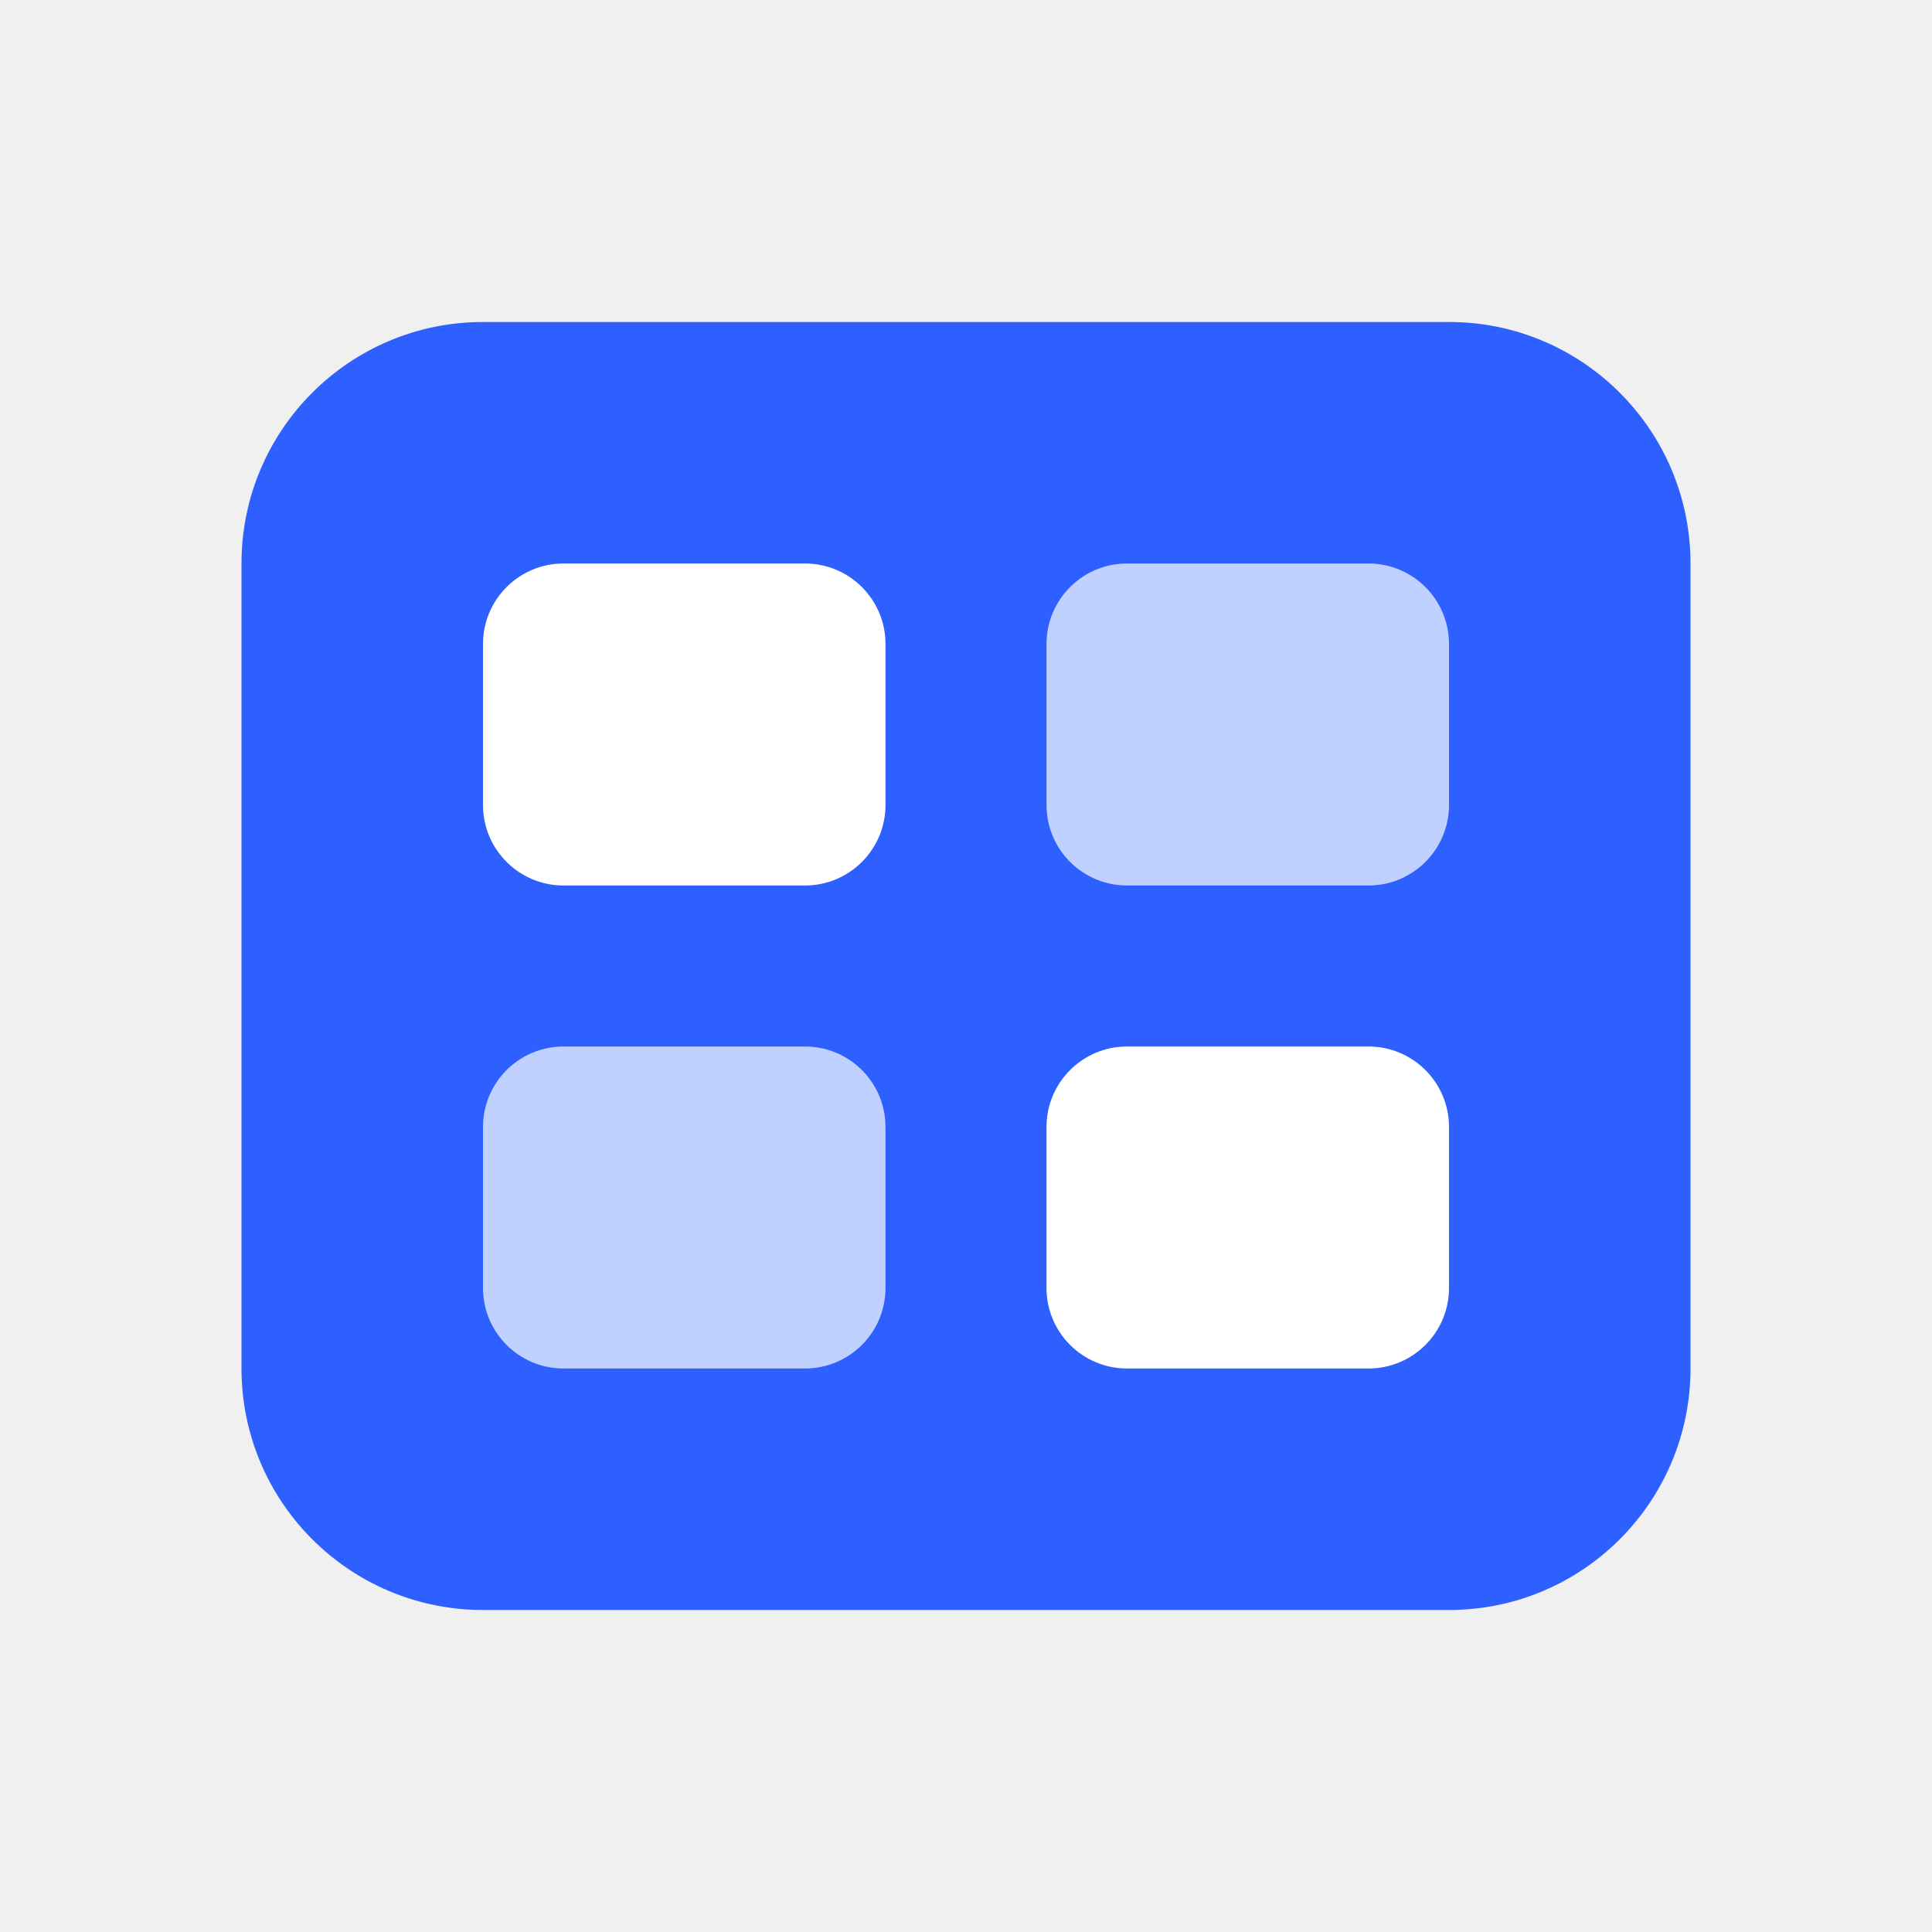
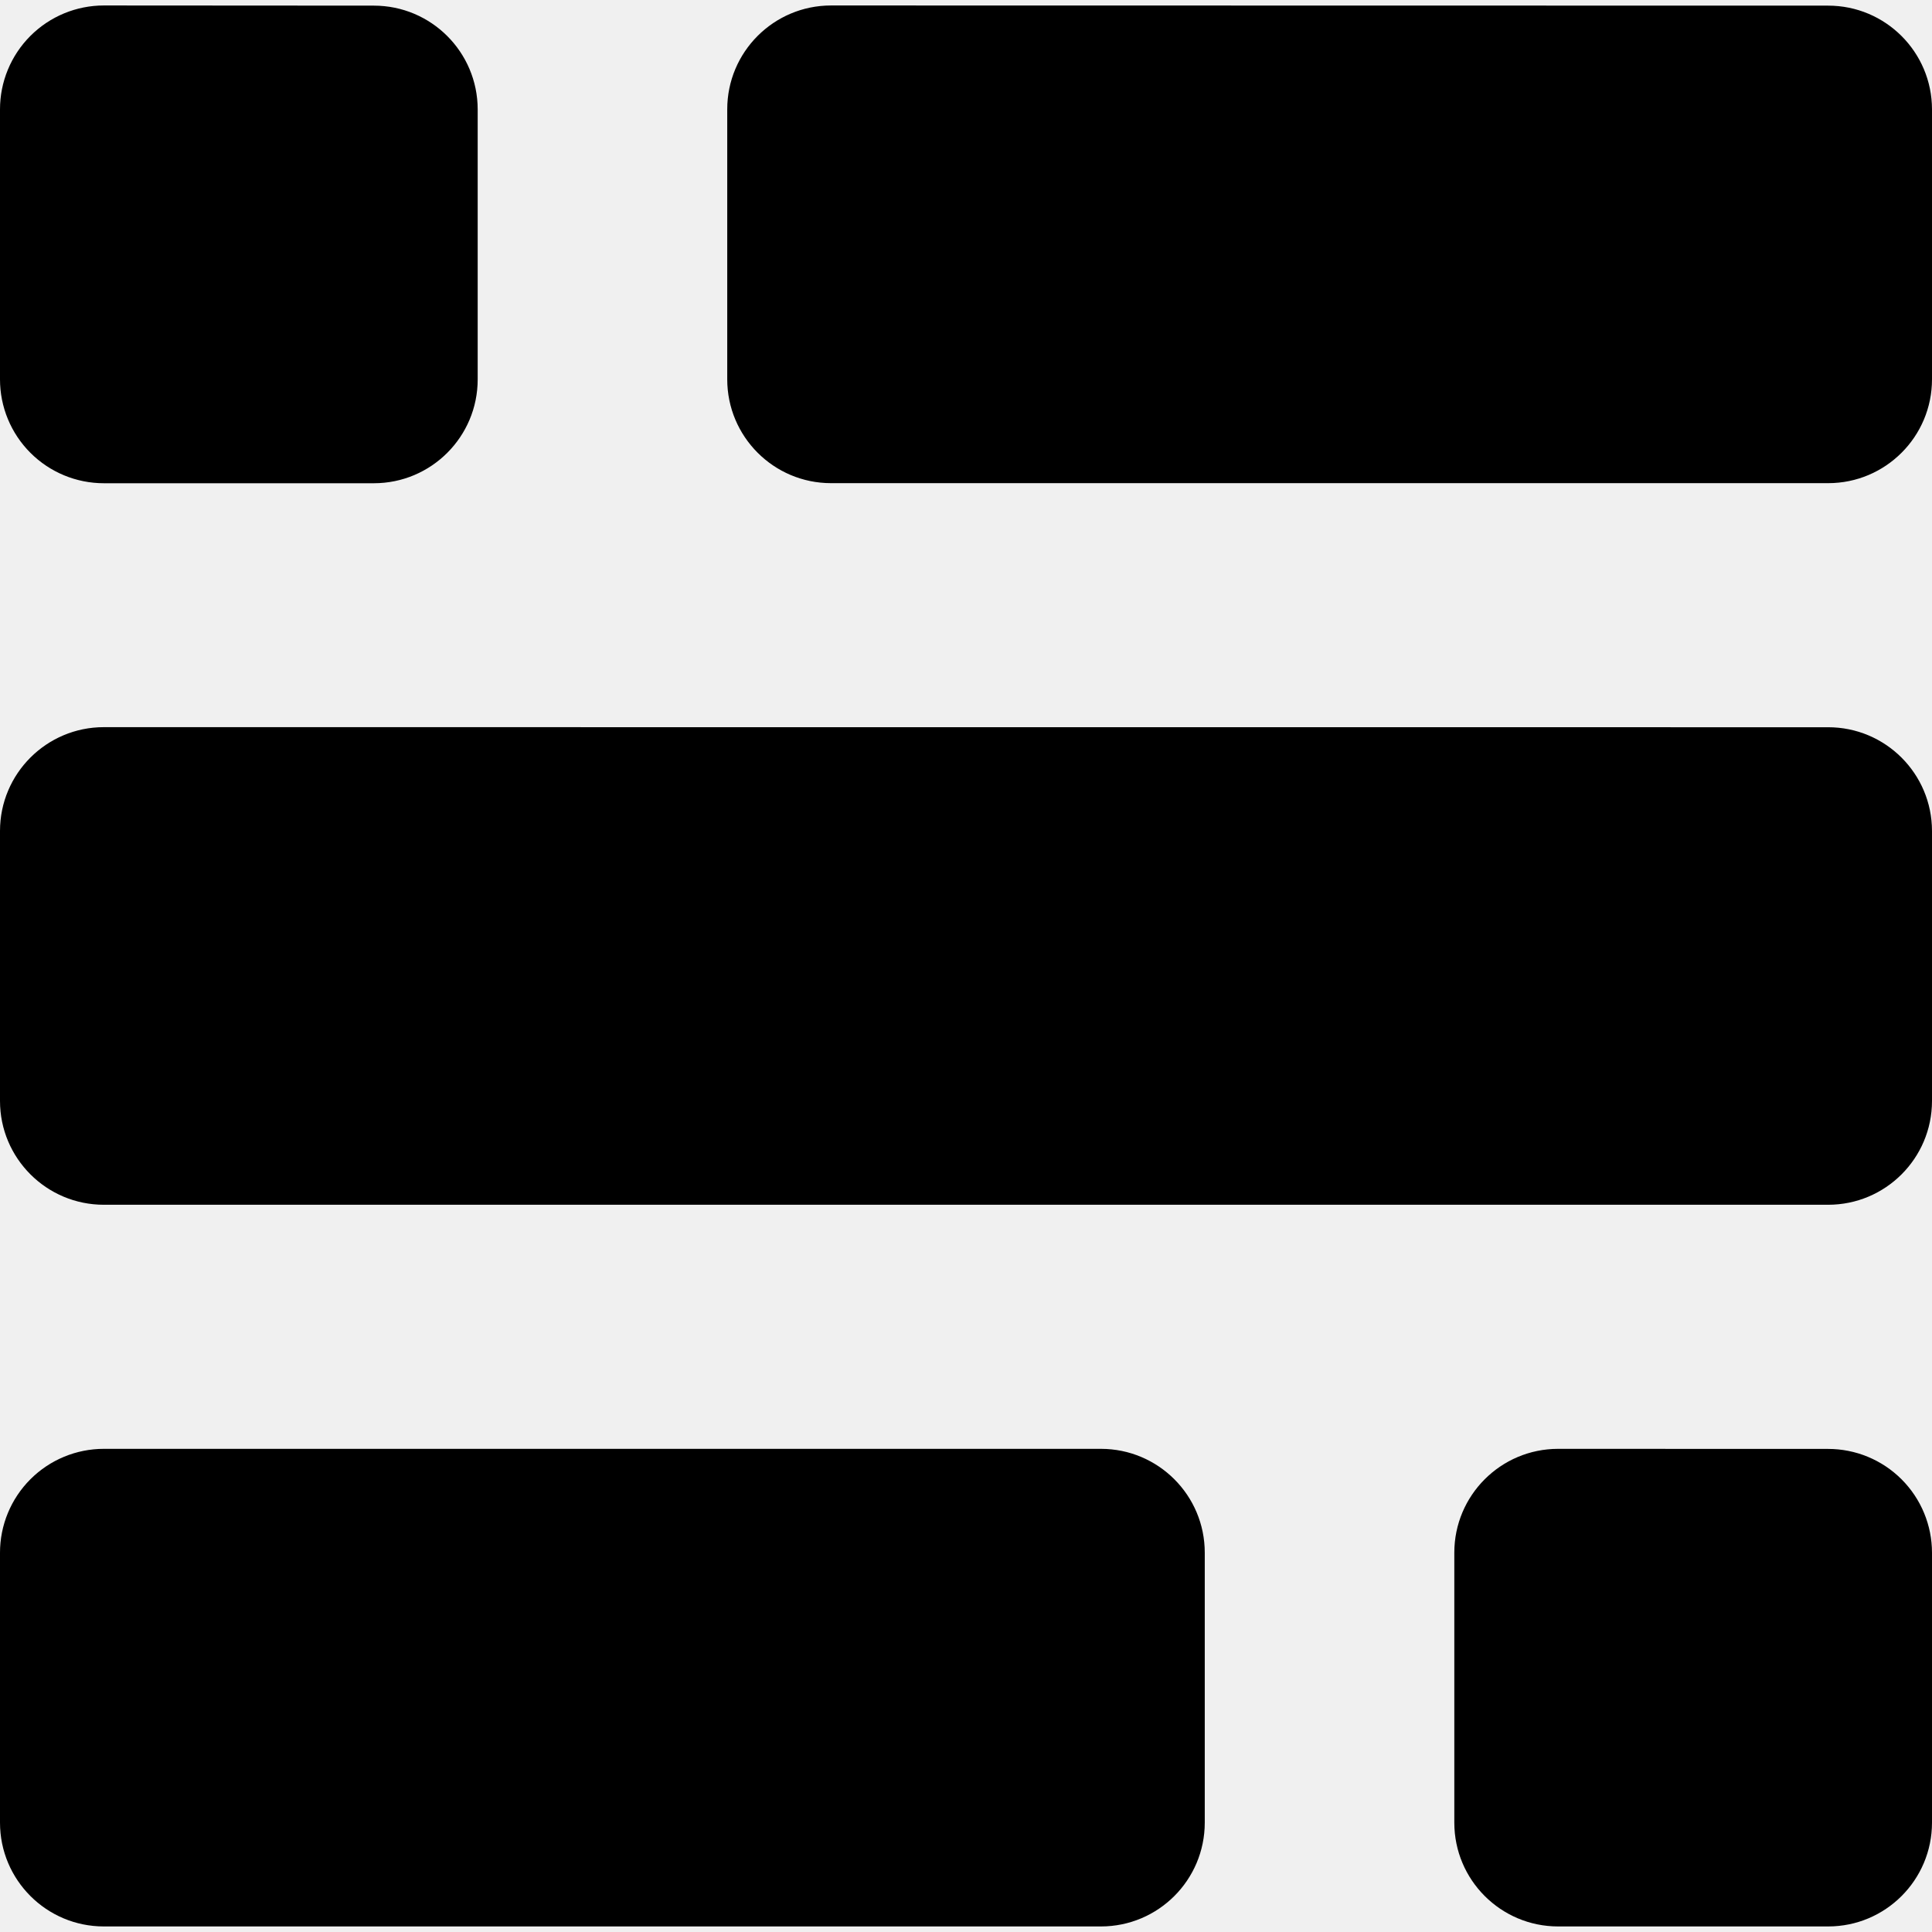
- <svg xmlns="http://www.w3.org/2000/svg" viewBox="0 0 24 24" fill="none">
-   <rect x="3" y="4" width="18" height="16" rx="3" fill="#2d60ff" />
-   <rect x="6" y="7" width="5" height="4" rx="1" fill="#ffffff" />
-   <rect x="13" y="7" width="5" height="4" rx="1" fill="#ffffff" fill-opacity="0.7" />
-   <rect x="6" y="13" width="5" height="4" rx="1" fill="#ffffff" fill-opacity="0.7" />
-   <rect x="13" y="13" width="5" height="4" rx="1" fill="#ffffff" />
+ <svg xmlns="http://www.w3.org/2000/svg" role="img" viewBox="0 0 24 24">
+   <path d="M1.291.068A1.29 1.29 0 0 0 0 1.36v3.352a1.29 1.29 0 0 0 1.291 1.291h3.354a1.29 1.29 0 0 0 1.289-1.291V1.359A1.29 1.29 0 0 0 4.644.07Zm9.033 0a1.29 1.29 0 0 0-1.29 1.291v3.352a1.29 1.29 0 0 0 1.29 1.291H22.71A1.29 1.29 0 0 0 24 4.711V1.359A1.29 1.29 0 0 0 22.709.07ZM1.291 9.033A1.29 1.29 0 0 0 0 10.323v3.353a1.29 1.29 0 0 0 1.291 1.29h21.418A1.29 1.29 0 0 0 24 13.677v-3.354a1.29 1.29 0 0 0-1.291-1.289Zm0 8.965A1.29 1.29 0 0 0 0 19.289v3.352a1.29 1.29 0 0 0 1.291 1.29h12.385a1.29 1.29 0 0 0 1.29-1.29v-3.352a1.29 1.29 0 0 0-1.29-1.291zm18.064 0a1.29 1.29 0 0 0-1.289 1.291v3.352a1.29 1.29 0 0 0 1.29 1.29h3.353A1.29 1.29 0 0 0 24 22.642v-3.352a1.29 1.29 0 0 0-1.291-1.291z" />
</svg>
